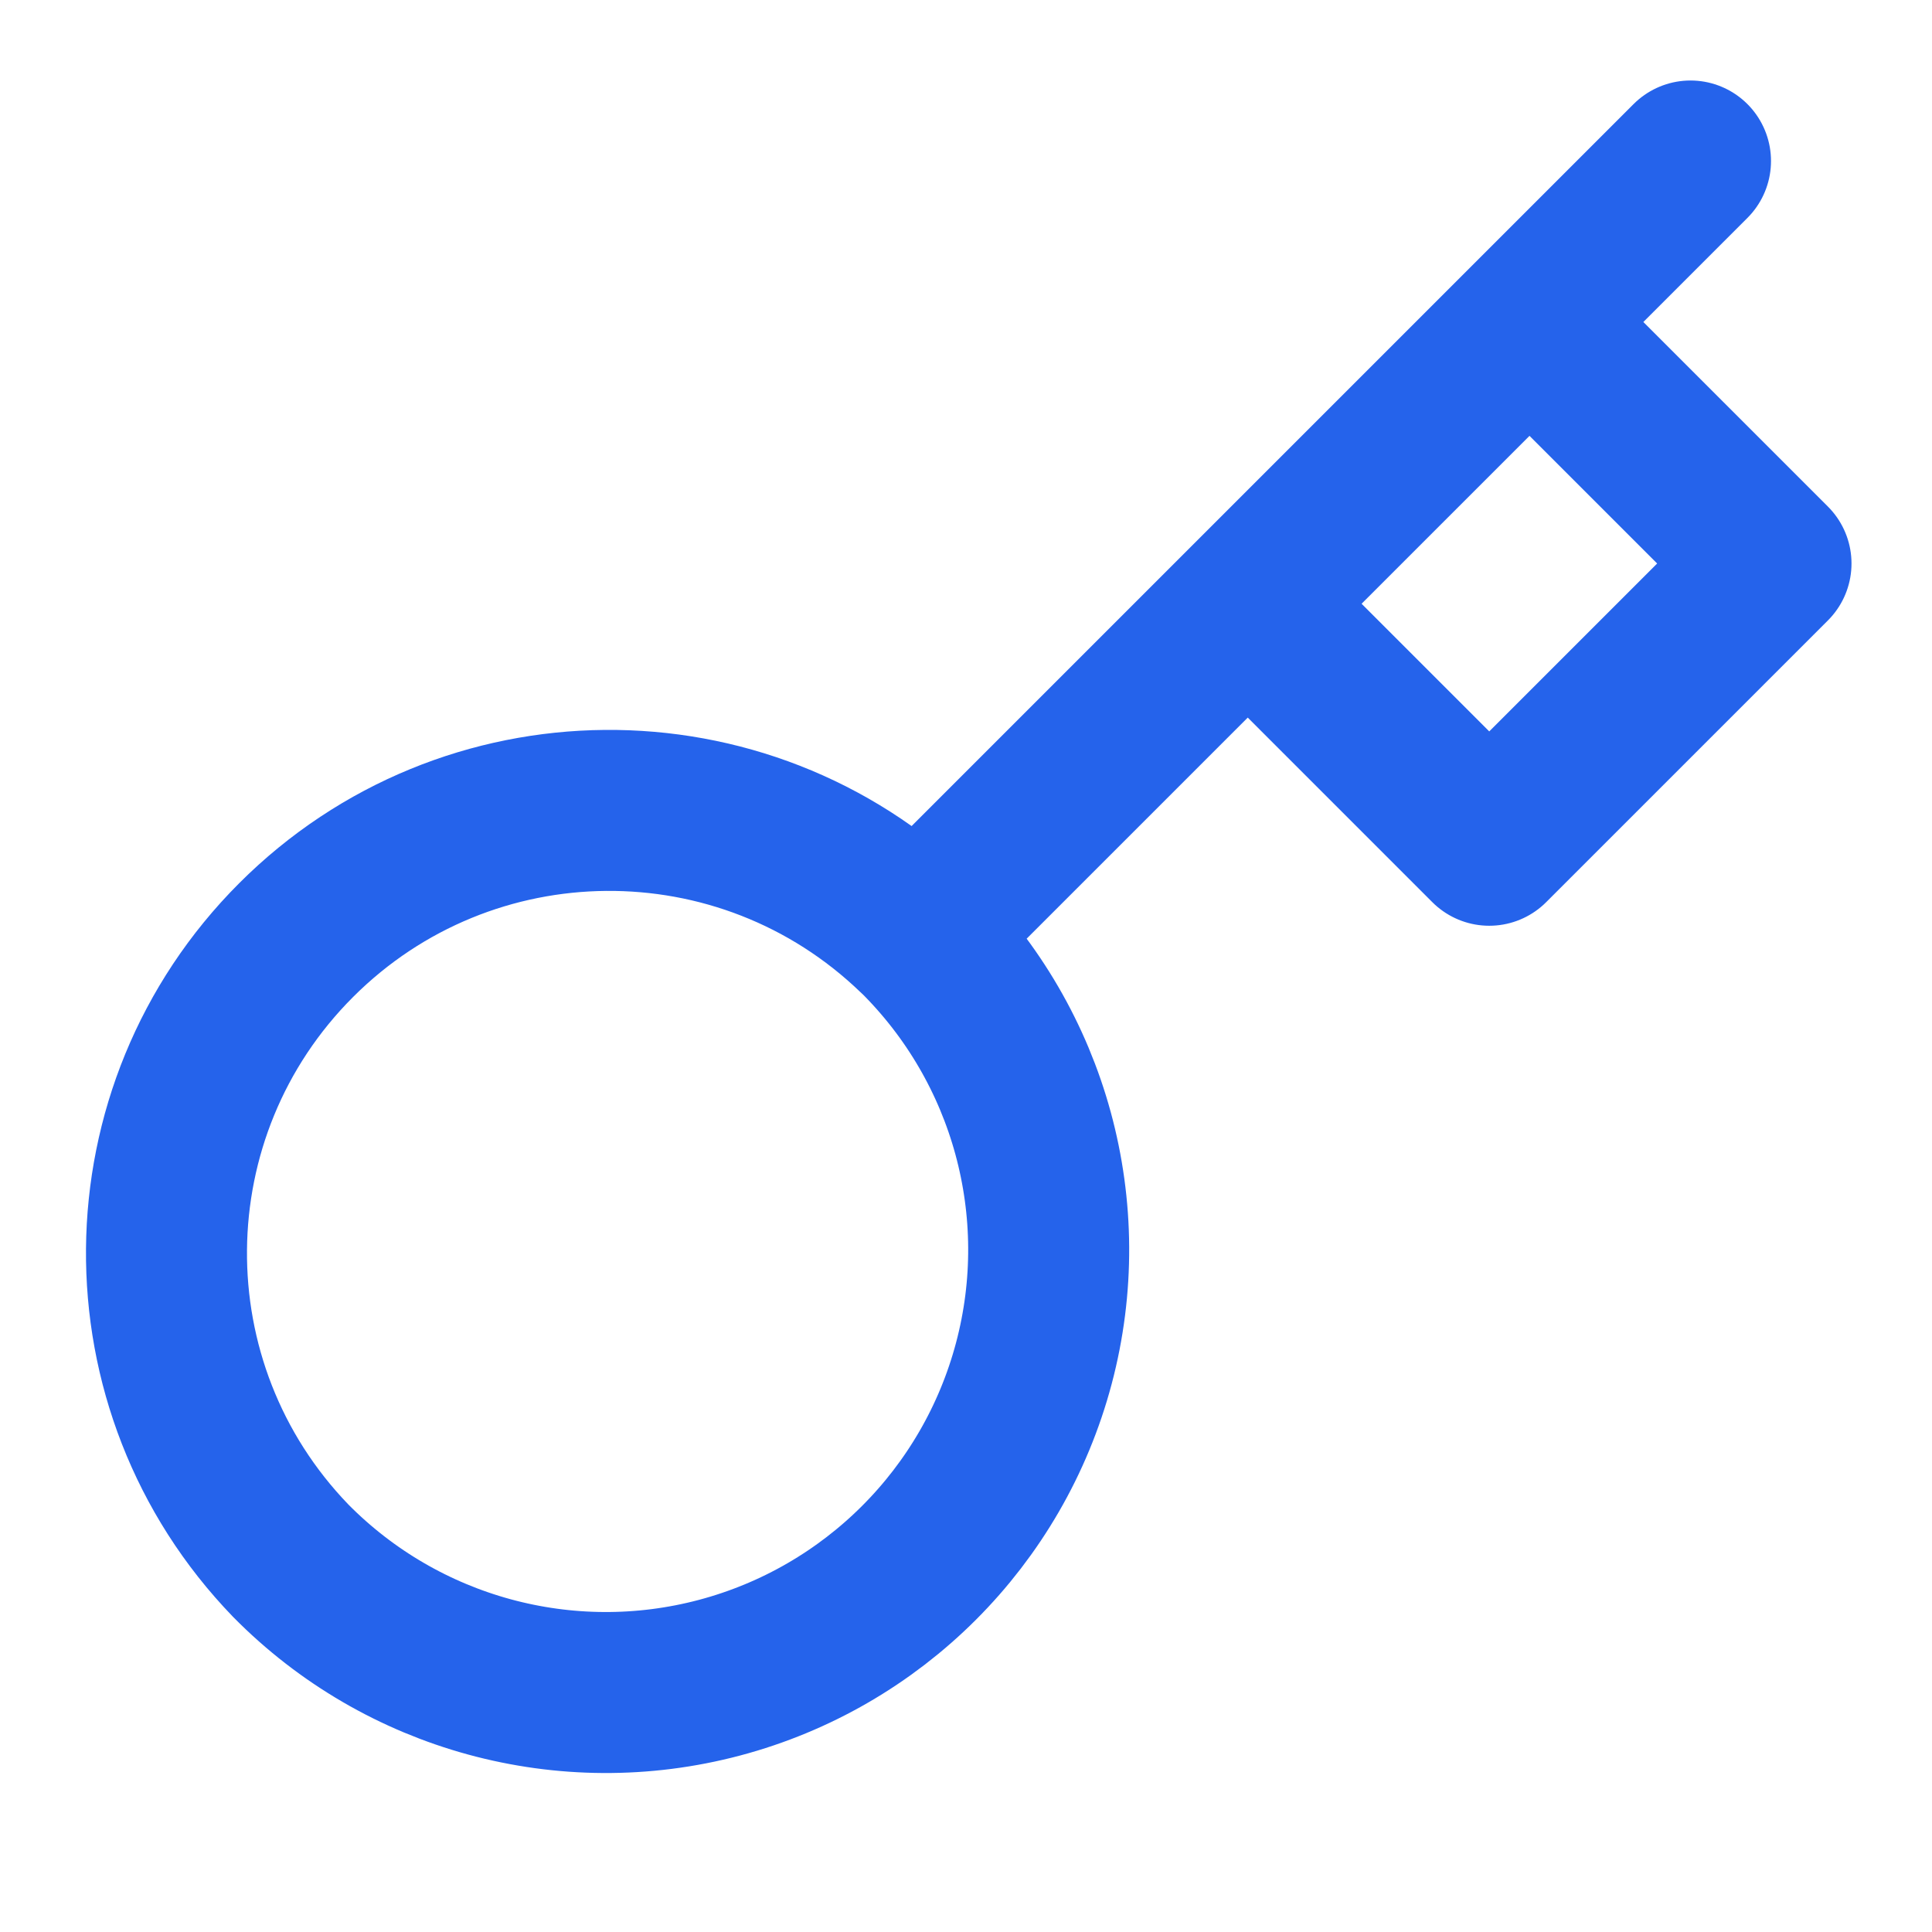
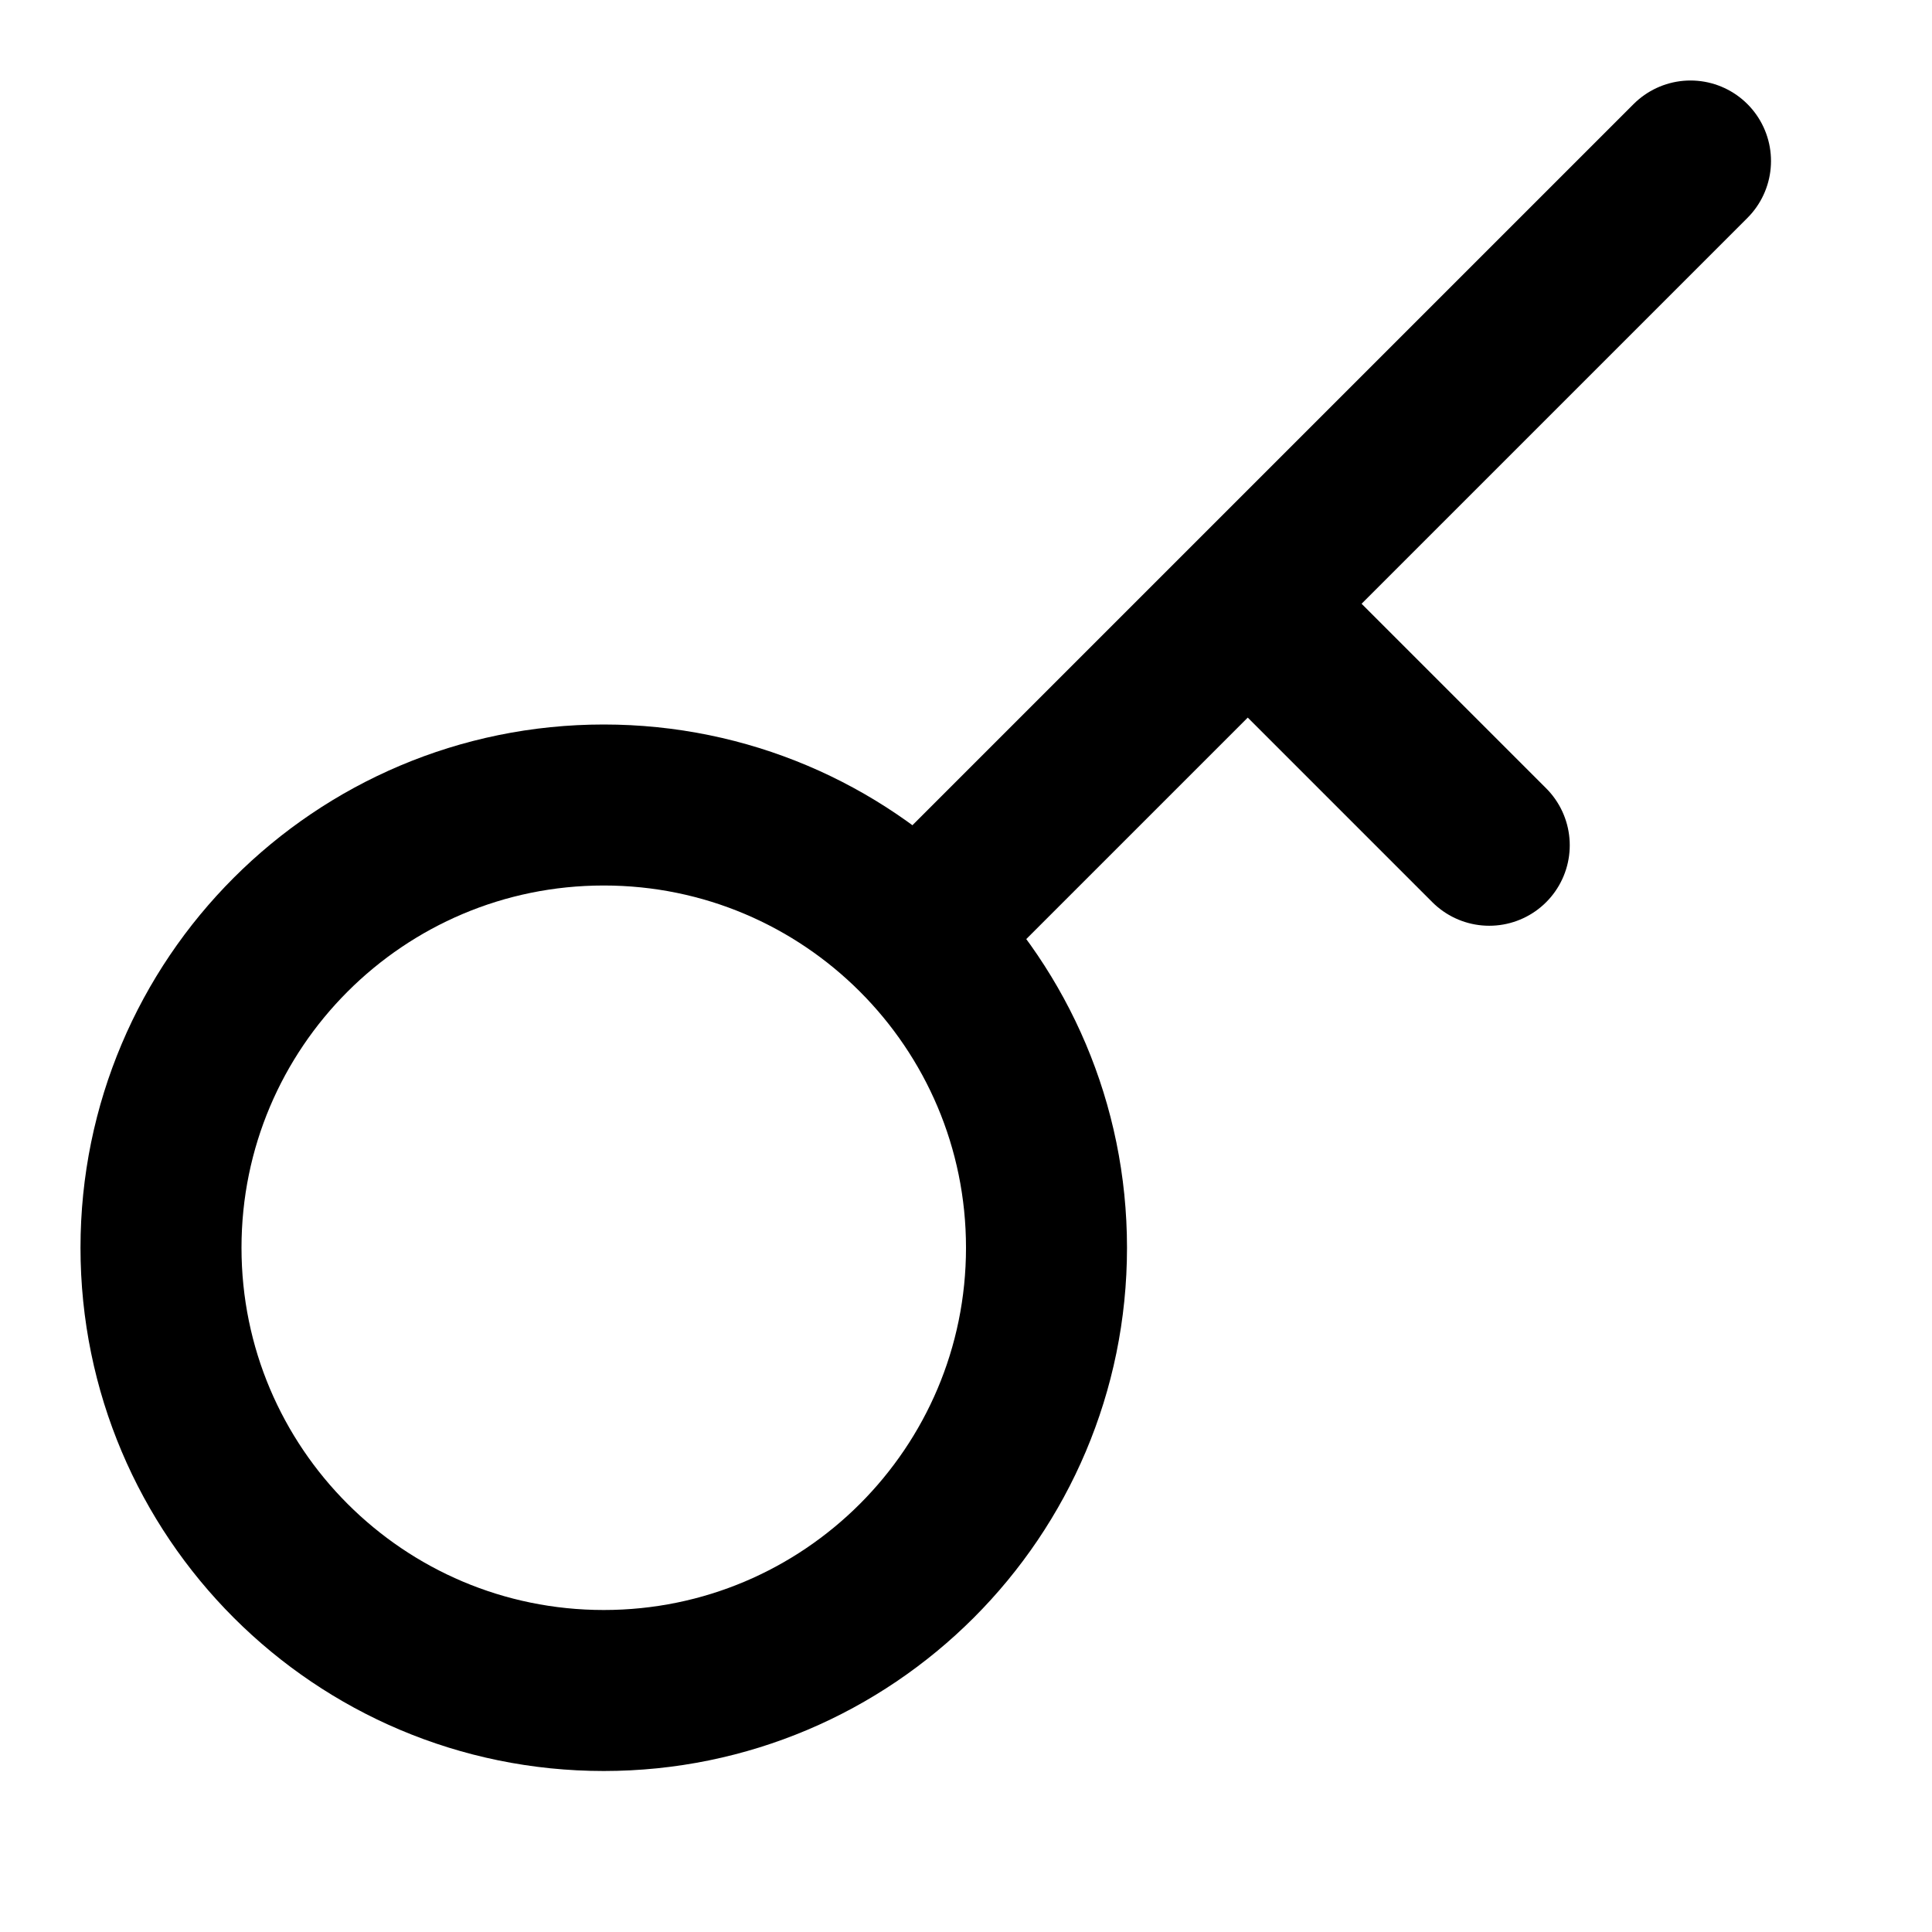
- <svg xmlns="http://www.w3.org/2000/svg" viewBox="0 0 24 24" fill="none" stroke="#2563eb" stroke-width="2" stroke-linecap="round" stroke-linejoin="round">
-   <path d="M21 2l-2 2m-7.61 7.61a5.5 5.5 0 1 1-7.778 7.778 5.5 5.5 0 0 1 7.777-7.777zm0 0L15.5 7.5m0 0l3 3L22 7l-3-3m-3.5 3.5L19 4" />
+ <svg xmlns="http://www.w3.org/2000/svg" viewBox="0 0 24 24" fill="none" stroke="currentColor" stroke-width="2" stroke-linecap="round" stroke-linejoin="round">
+   <circle cx="7.5" cy="15.5" r="5.5" />
+   <path d="M21 2l-9.6 9.6M15.5 7.5l3 3" />
</svg>
